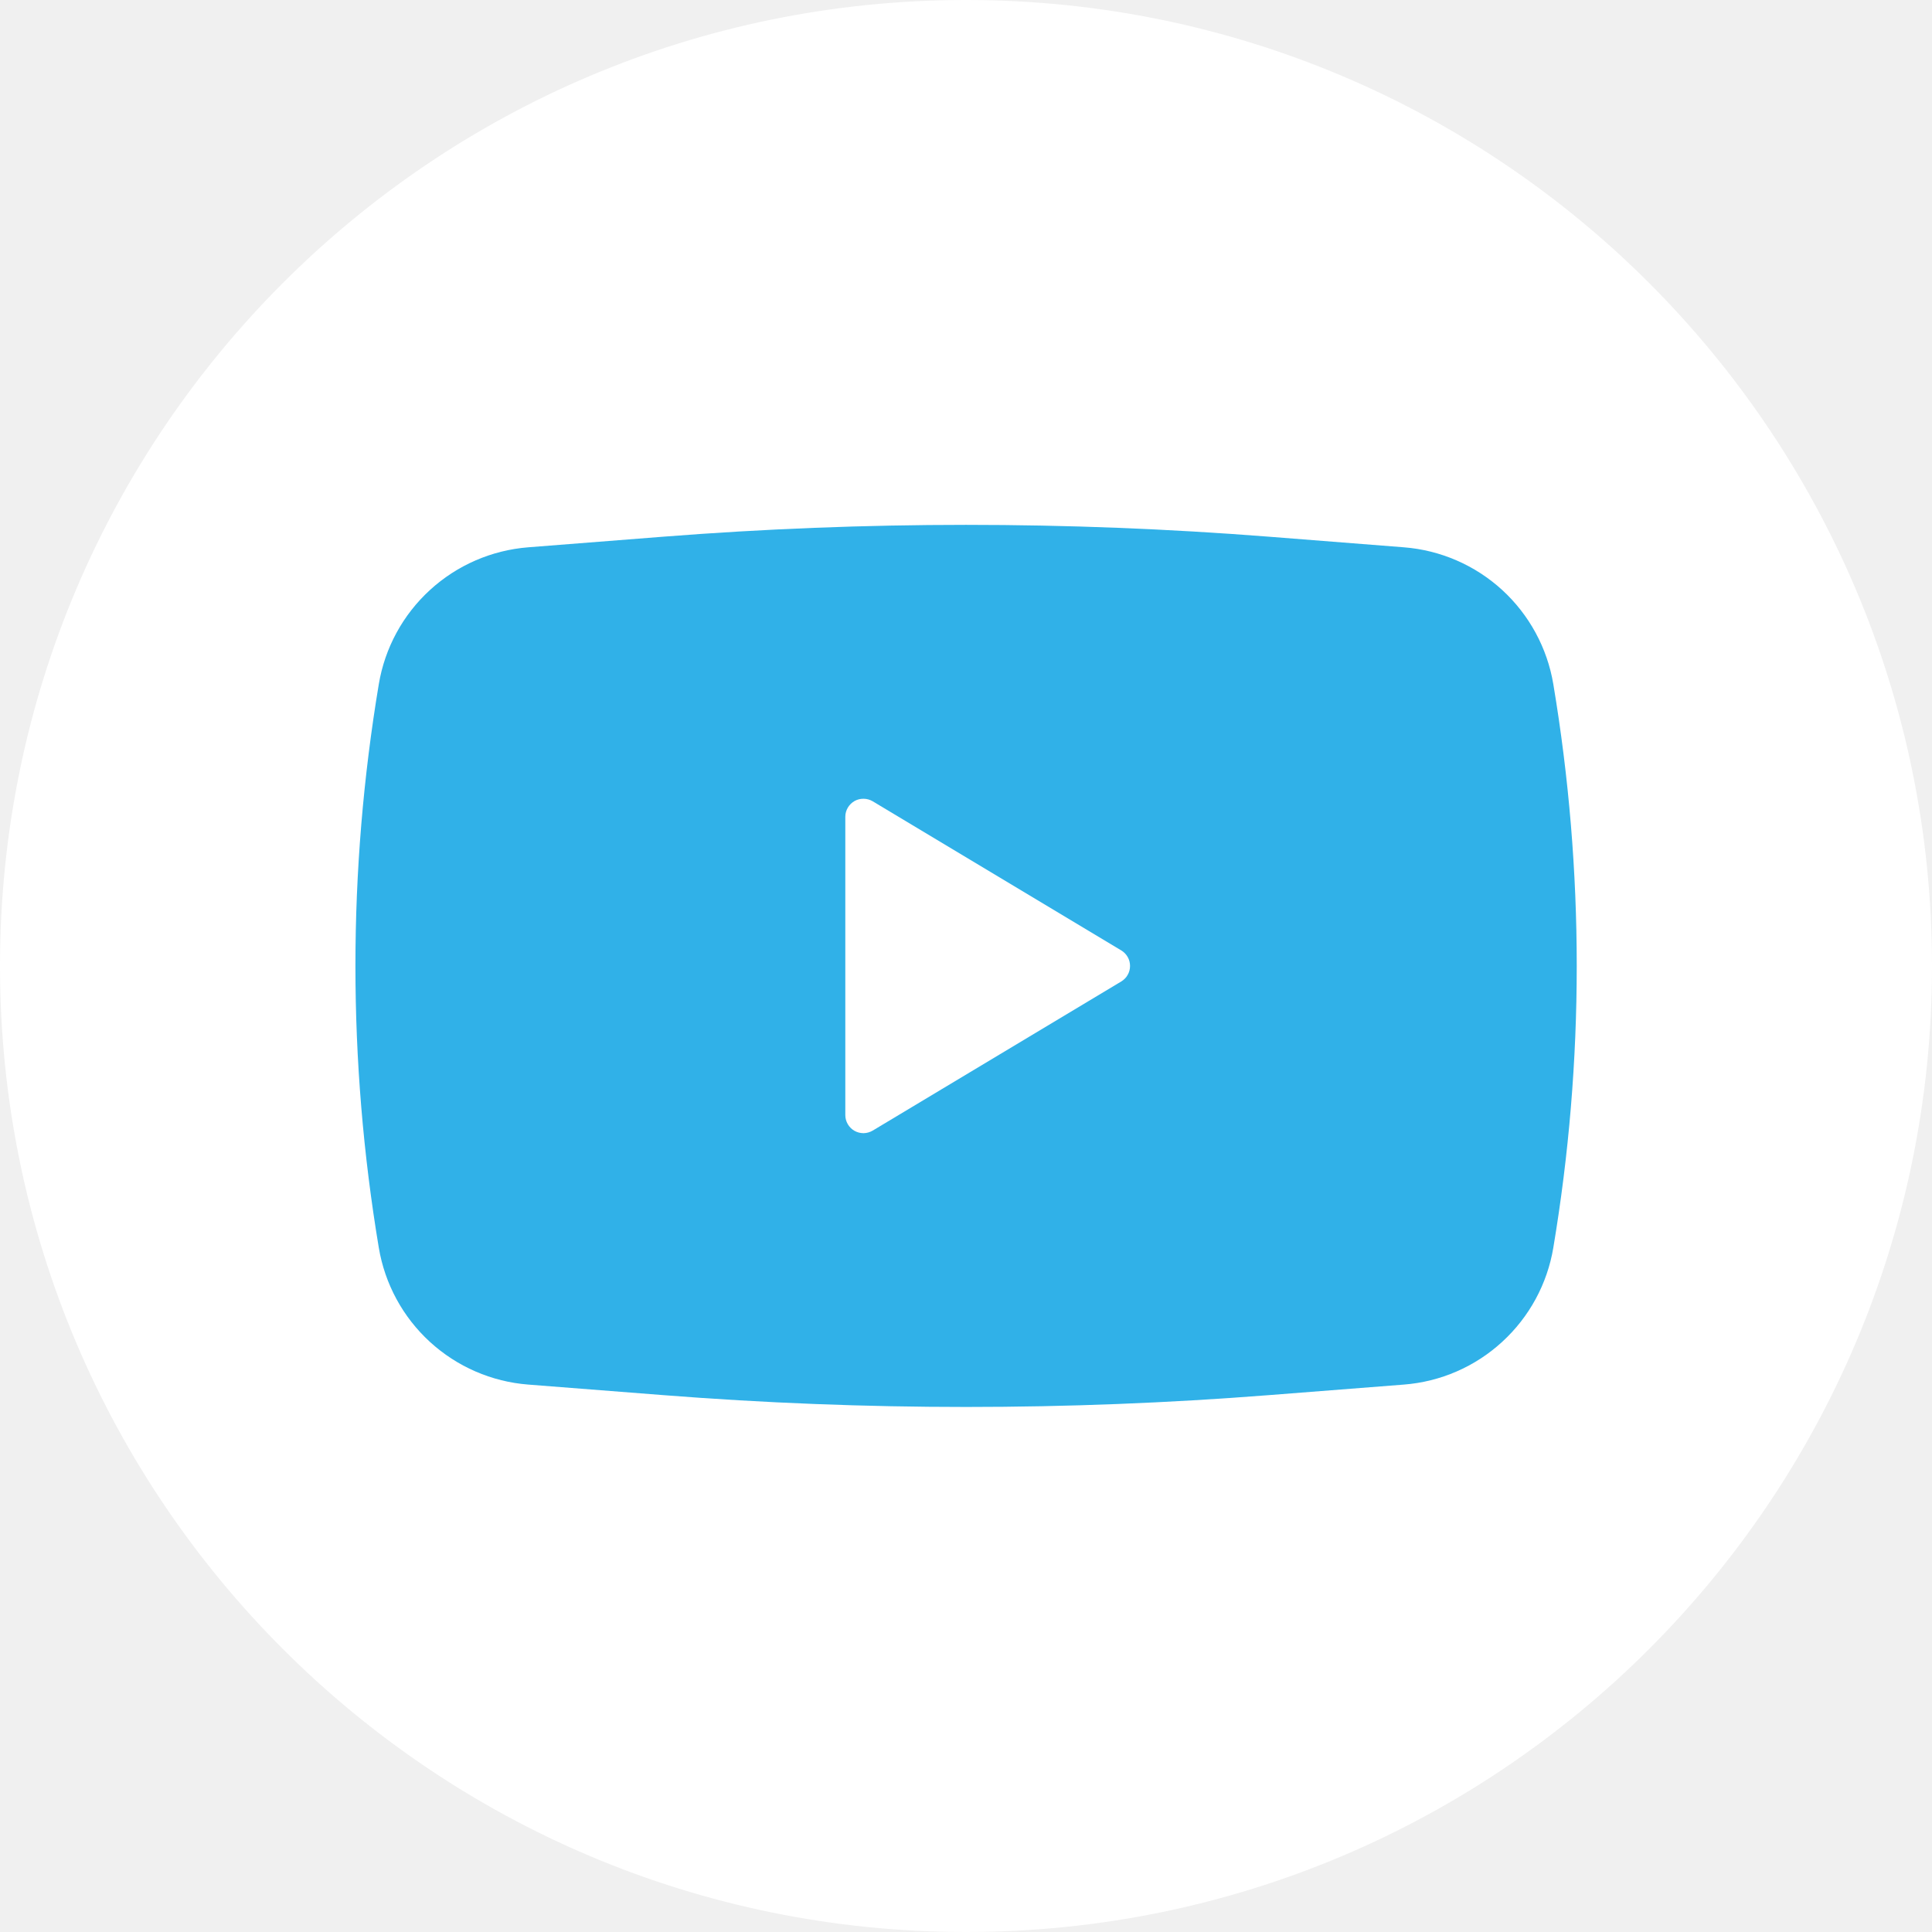
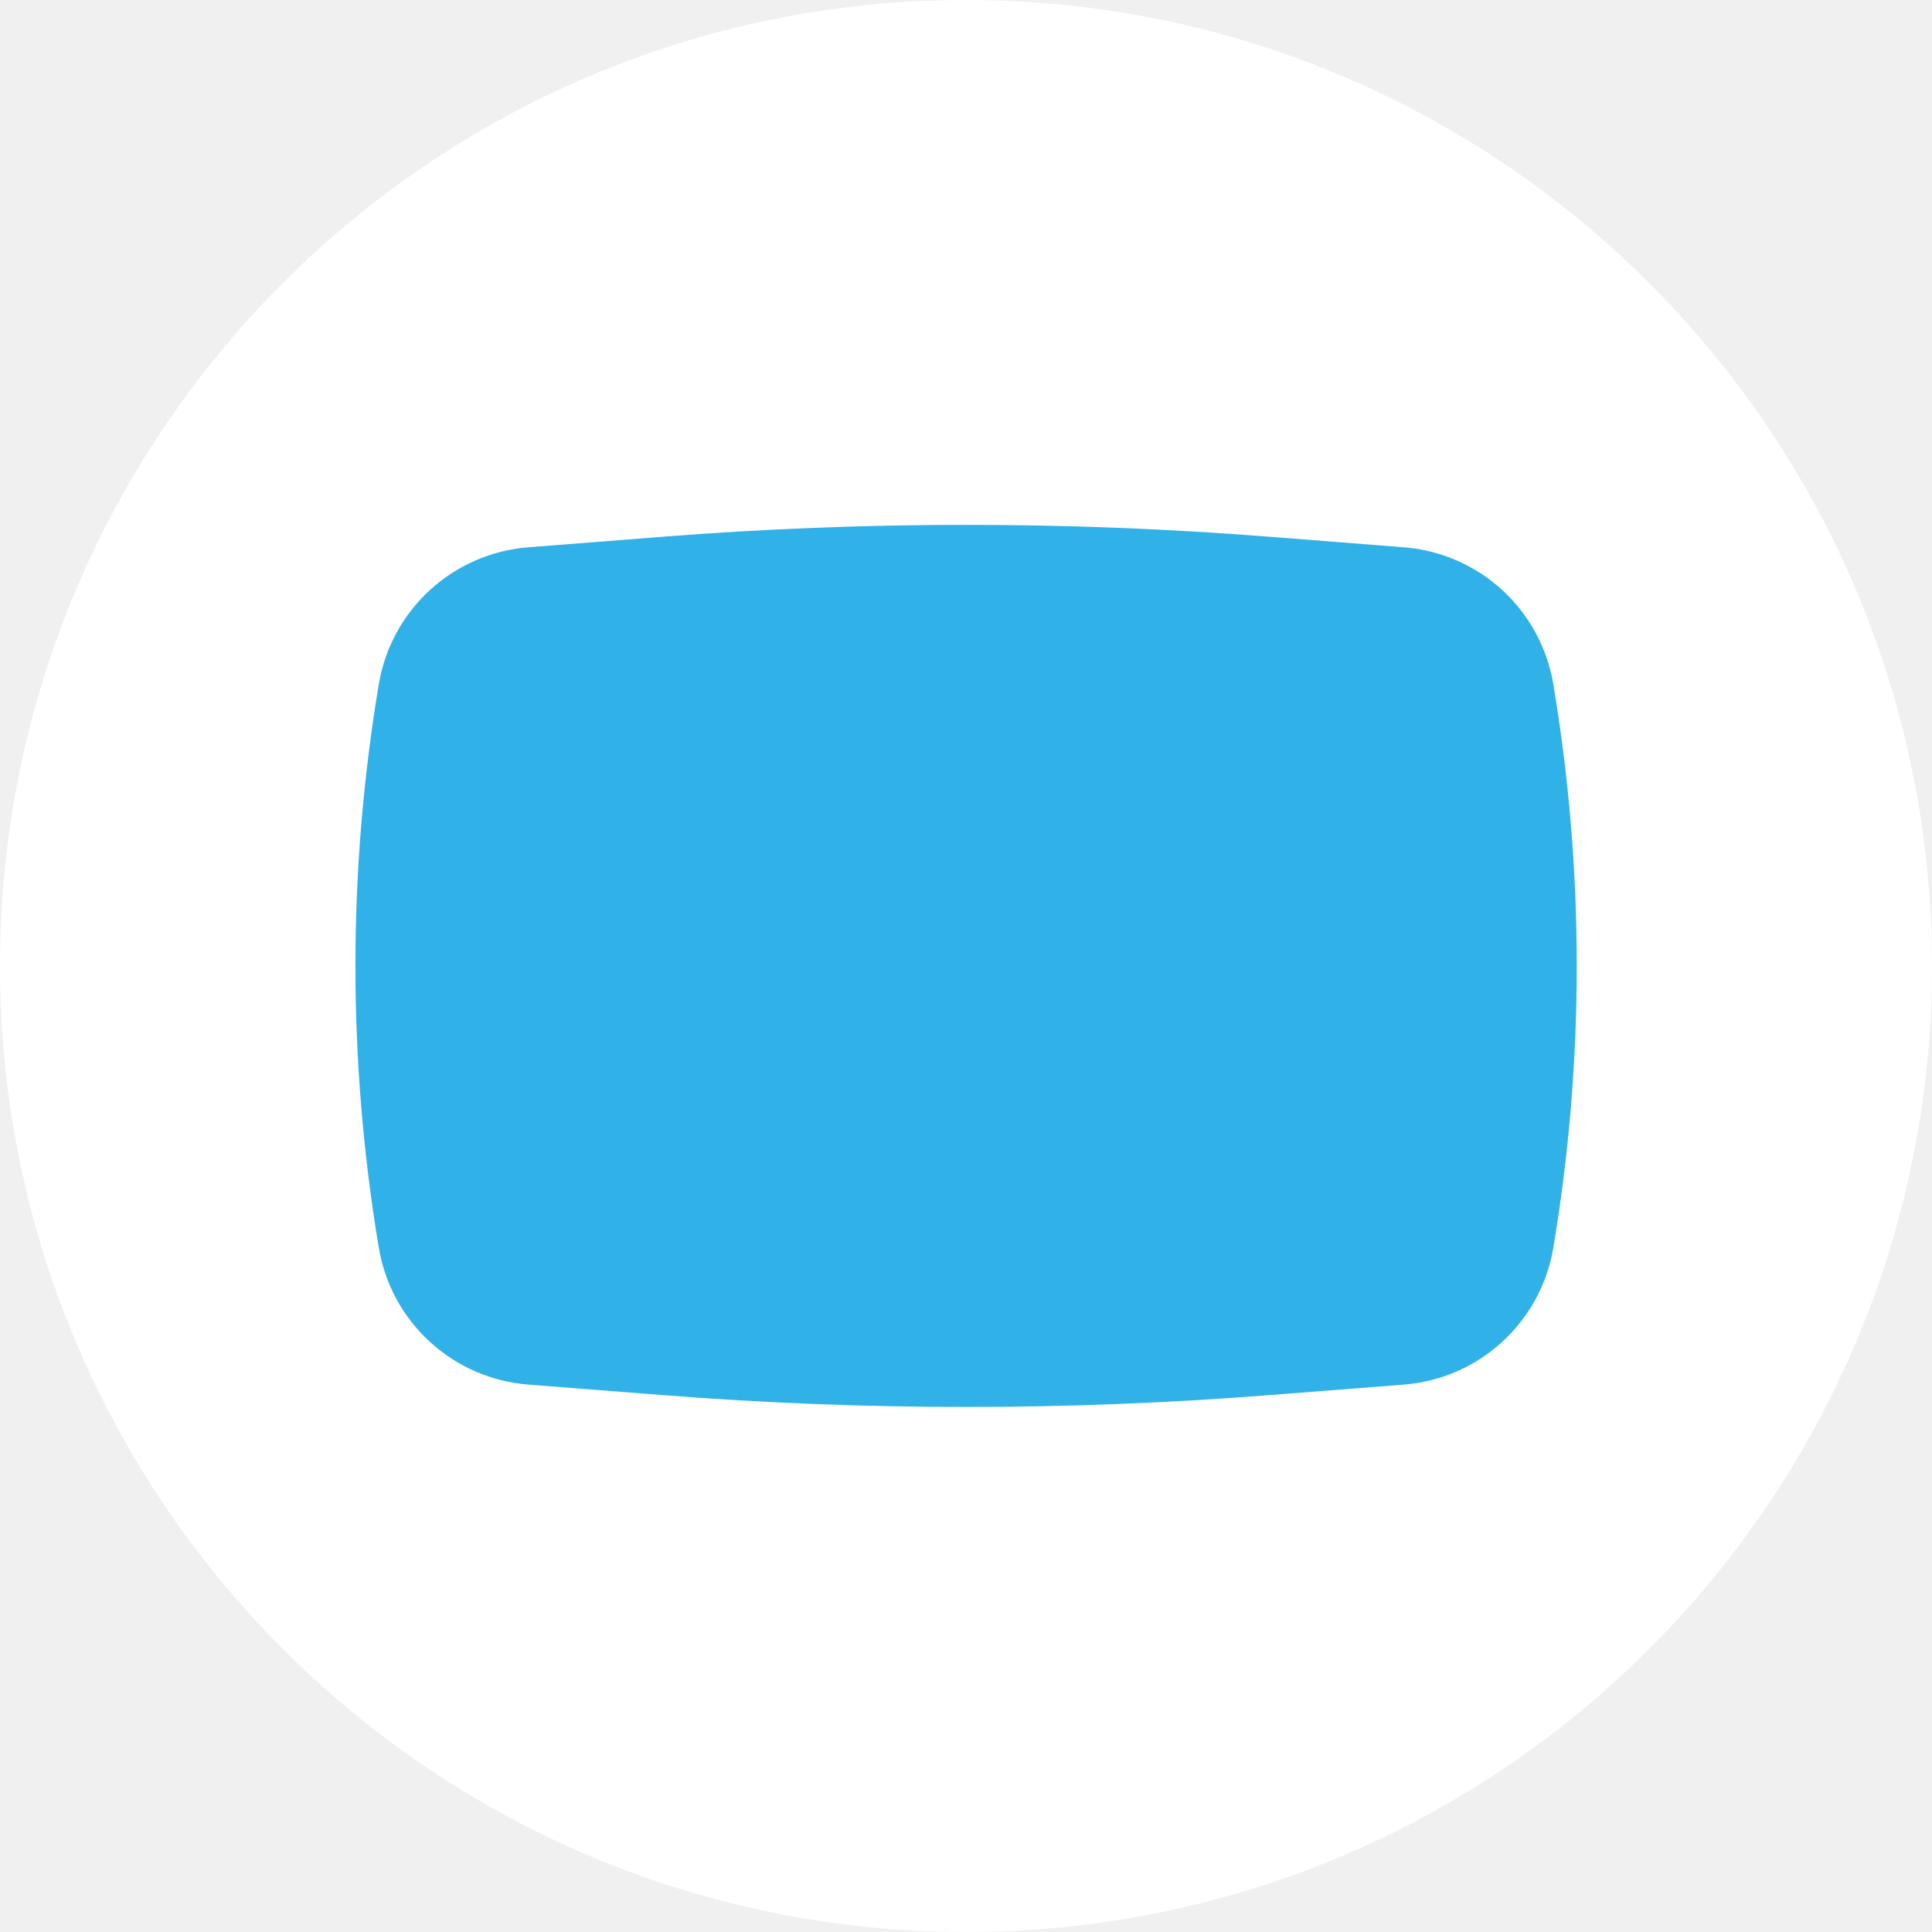
<svg xmlns="http://www.w3.org/2000/svg" width="32" height="32" viewBox="0 0 32 32" fill="none">
  <rect width="32" height="32" rx="16" fill="white" />
-   <path fill-rule="evenodd" clip-rule="evenodd" d="M10.99 8.889C14.325 8.628 17.676 8.628 21.012 8.889L23.252 9.065C23.858 9.112 24.432 9.361 24.881 9.772C25.329 10.183 25.628 10.733 25.728 11.333C26.245 14.423 26.245 17.576 25.728 20.665C25.628 21.265 25.33 21.814 24.881 22.225C24.433 22.637 23.859 22.886 23.253 22.933L21.013 23.108C17.677 23.369 14.326 23.369 10.99 23.108L8.75 22.933C8.143 22.886 7.57 22.637 7.121 22.226C6.672 21.815 6.374 21.265 6.274 20.665C5.758 17.576 5.758 14.422 6.274 11.333C6.374 10.733 6.672 10.184 7.121 9.773C7.569 9.362 8.142 9.113 8.749 9.065L10.99 8.889ZM14.001 18.469V13.529C14.001 13.476 14.015 13.424 14.042 13.378C14.069 13.332 14.107 13.295 14.153 13.268C14.199 13.242 14.251 13.229 14.304 13.23C14.357 13.23 14.409 13.245 14.455 13.272L18.572 15.742C18.616 15.769 18.653 15.806 18.678 15.851C18.704 15.896 18.717 15.947 18.717 15.999C18.717 16.051 18.704 16.102 18.678 16.147C18.653 16.192 18.616 16.229 18.572 16.256L14.455 18.726C14.409 18.753 14.357 18.768 14.304 18.769C14.251 18.769 14.199 18.756 14.153 18.73C14.107 18.704 14.069 18.666 14.042 18.62C14.015 18.574 14.001 18.522 14.001 18.469Z" fill="#30B1E8" />
+   <path fillRule="evenodd" clipRule="evenodd" d="M10.99 8.889C14.325 8.628 17.676 8.628 21.012 8.889L23.252 9.065C23.858 9.112 24.432 9.361 24.881 9.772C25.329 10.183 25.628 10.733 25.728 11.333C26.245 14.423 26.245 17.576 25.728 20.665C25.628 21.265 25.33 21.814 24.881 22.225C24.433 22.637 23.859 22.886 23.253 22.933L21.013 23.108C17.677 23.369 14.326 23.369 10.99 23.108L8.75 22.933C8.143 22.886 7.57 22.637 7.121 22.226C6.672 21.815 6.374 21.265 6.274 20.665C5.758 17.576 5.758 14.422 6.274 11.333C6.374 10.733 6.672 10.184 7.121 9.773C7.569 9.362 8.142 9.113 8.749 9.065L10.99 8.889ZM14.001 18.469V13.529C14.001 13.476 14.015 13.424 14.042 13.378C14.069 13.332 14.107 13.295 14.153 13.268C14.199 13.242 14.251 13.229 14.304 13.23C14.357 13.23 14.409 13.245 14.455 13.272L18.572 15.742C18.616 15.769 18.653 15.806 18.678 15.851C18.704 15.896 18.717 15.947 18.717 15.999C18.717 16.051 18.704 16.102 18.678 16.147C18.653 16.192 18.616 16.229 18.572 16.256L14.455 18.726C14.409 18.753 14.357 18.768 14.304 18.769C14.251 18.769 14.199 18.756 14.153 18.73C14.107 18.704 14.069 18.666 14.042 18.62C14.015 18.574 14.001 18.522 14.001 18.469Z" fill="#30B1E8" />
</svg>
